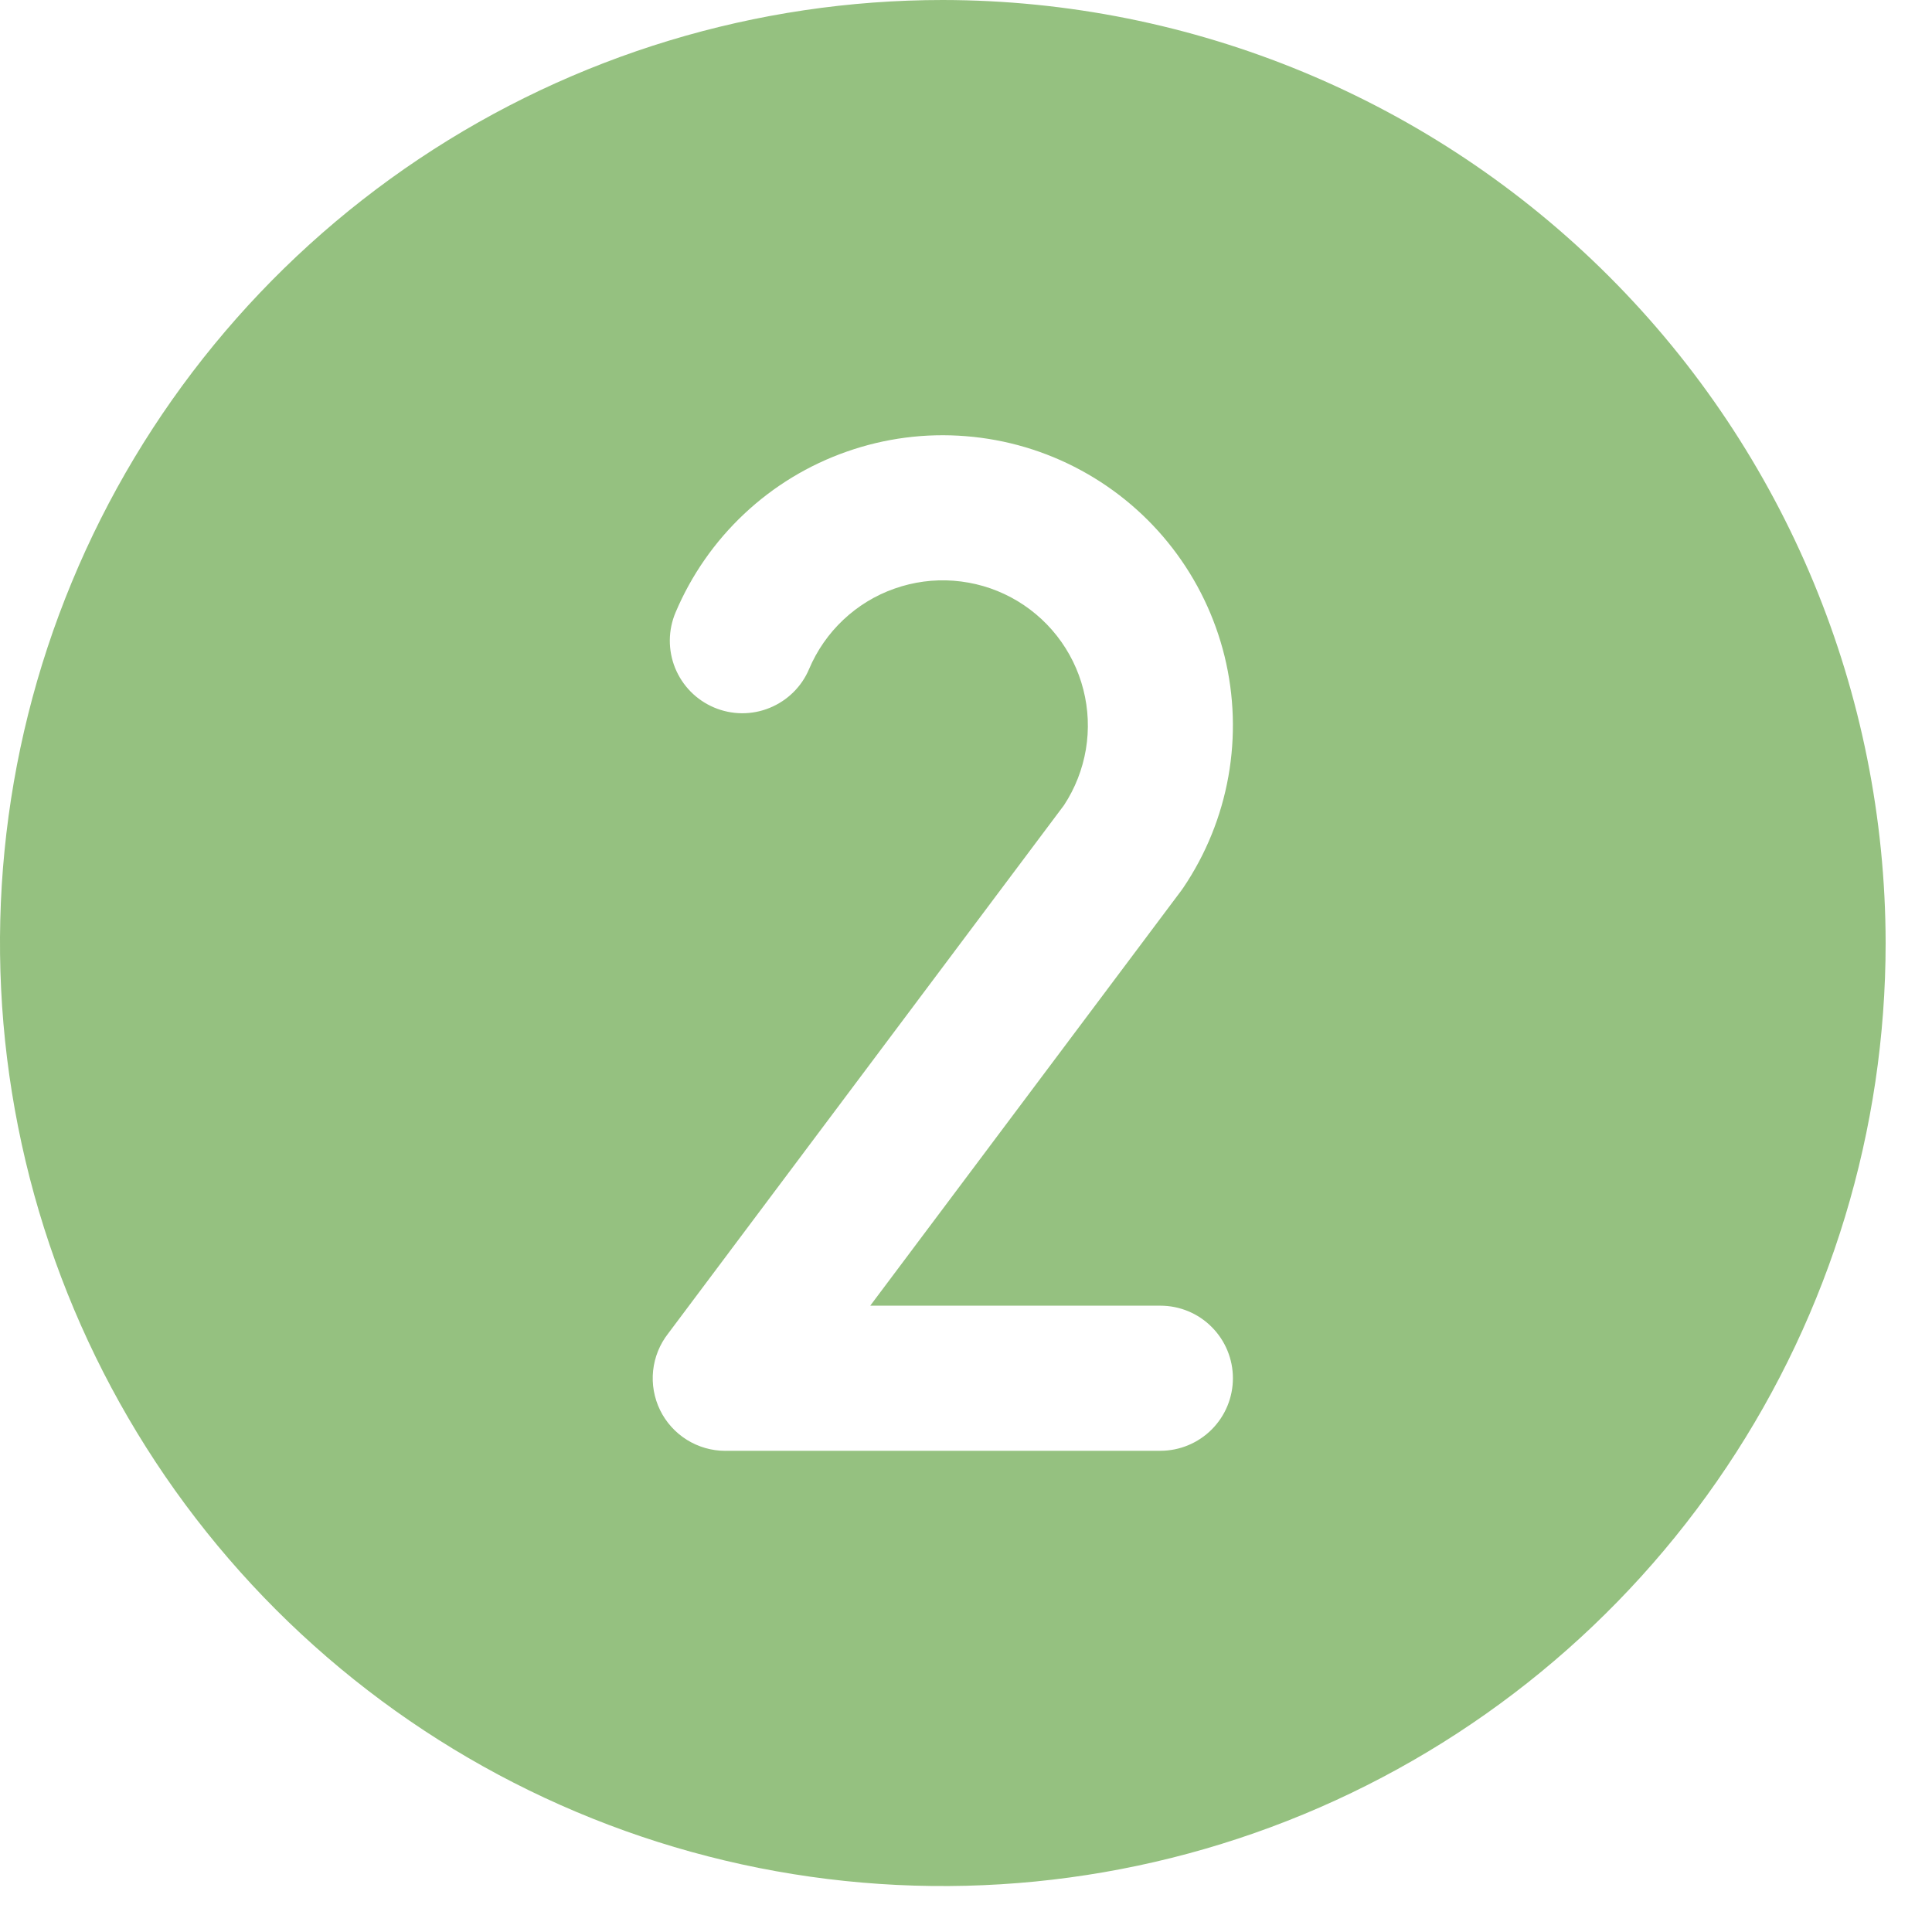
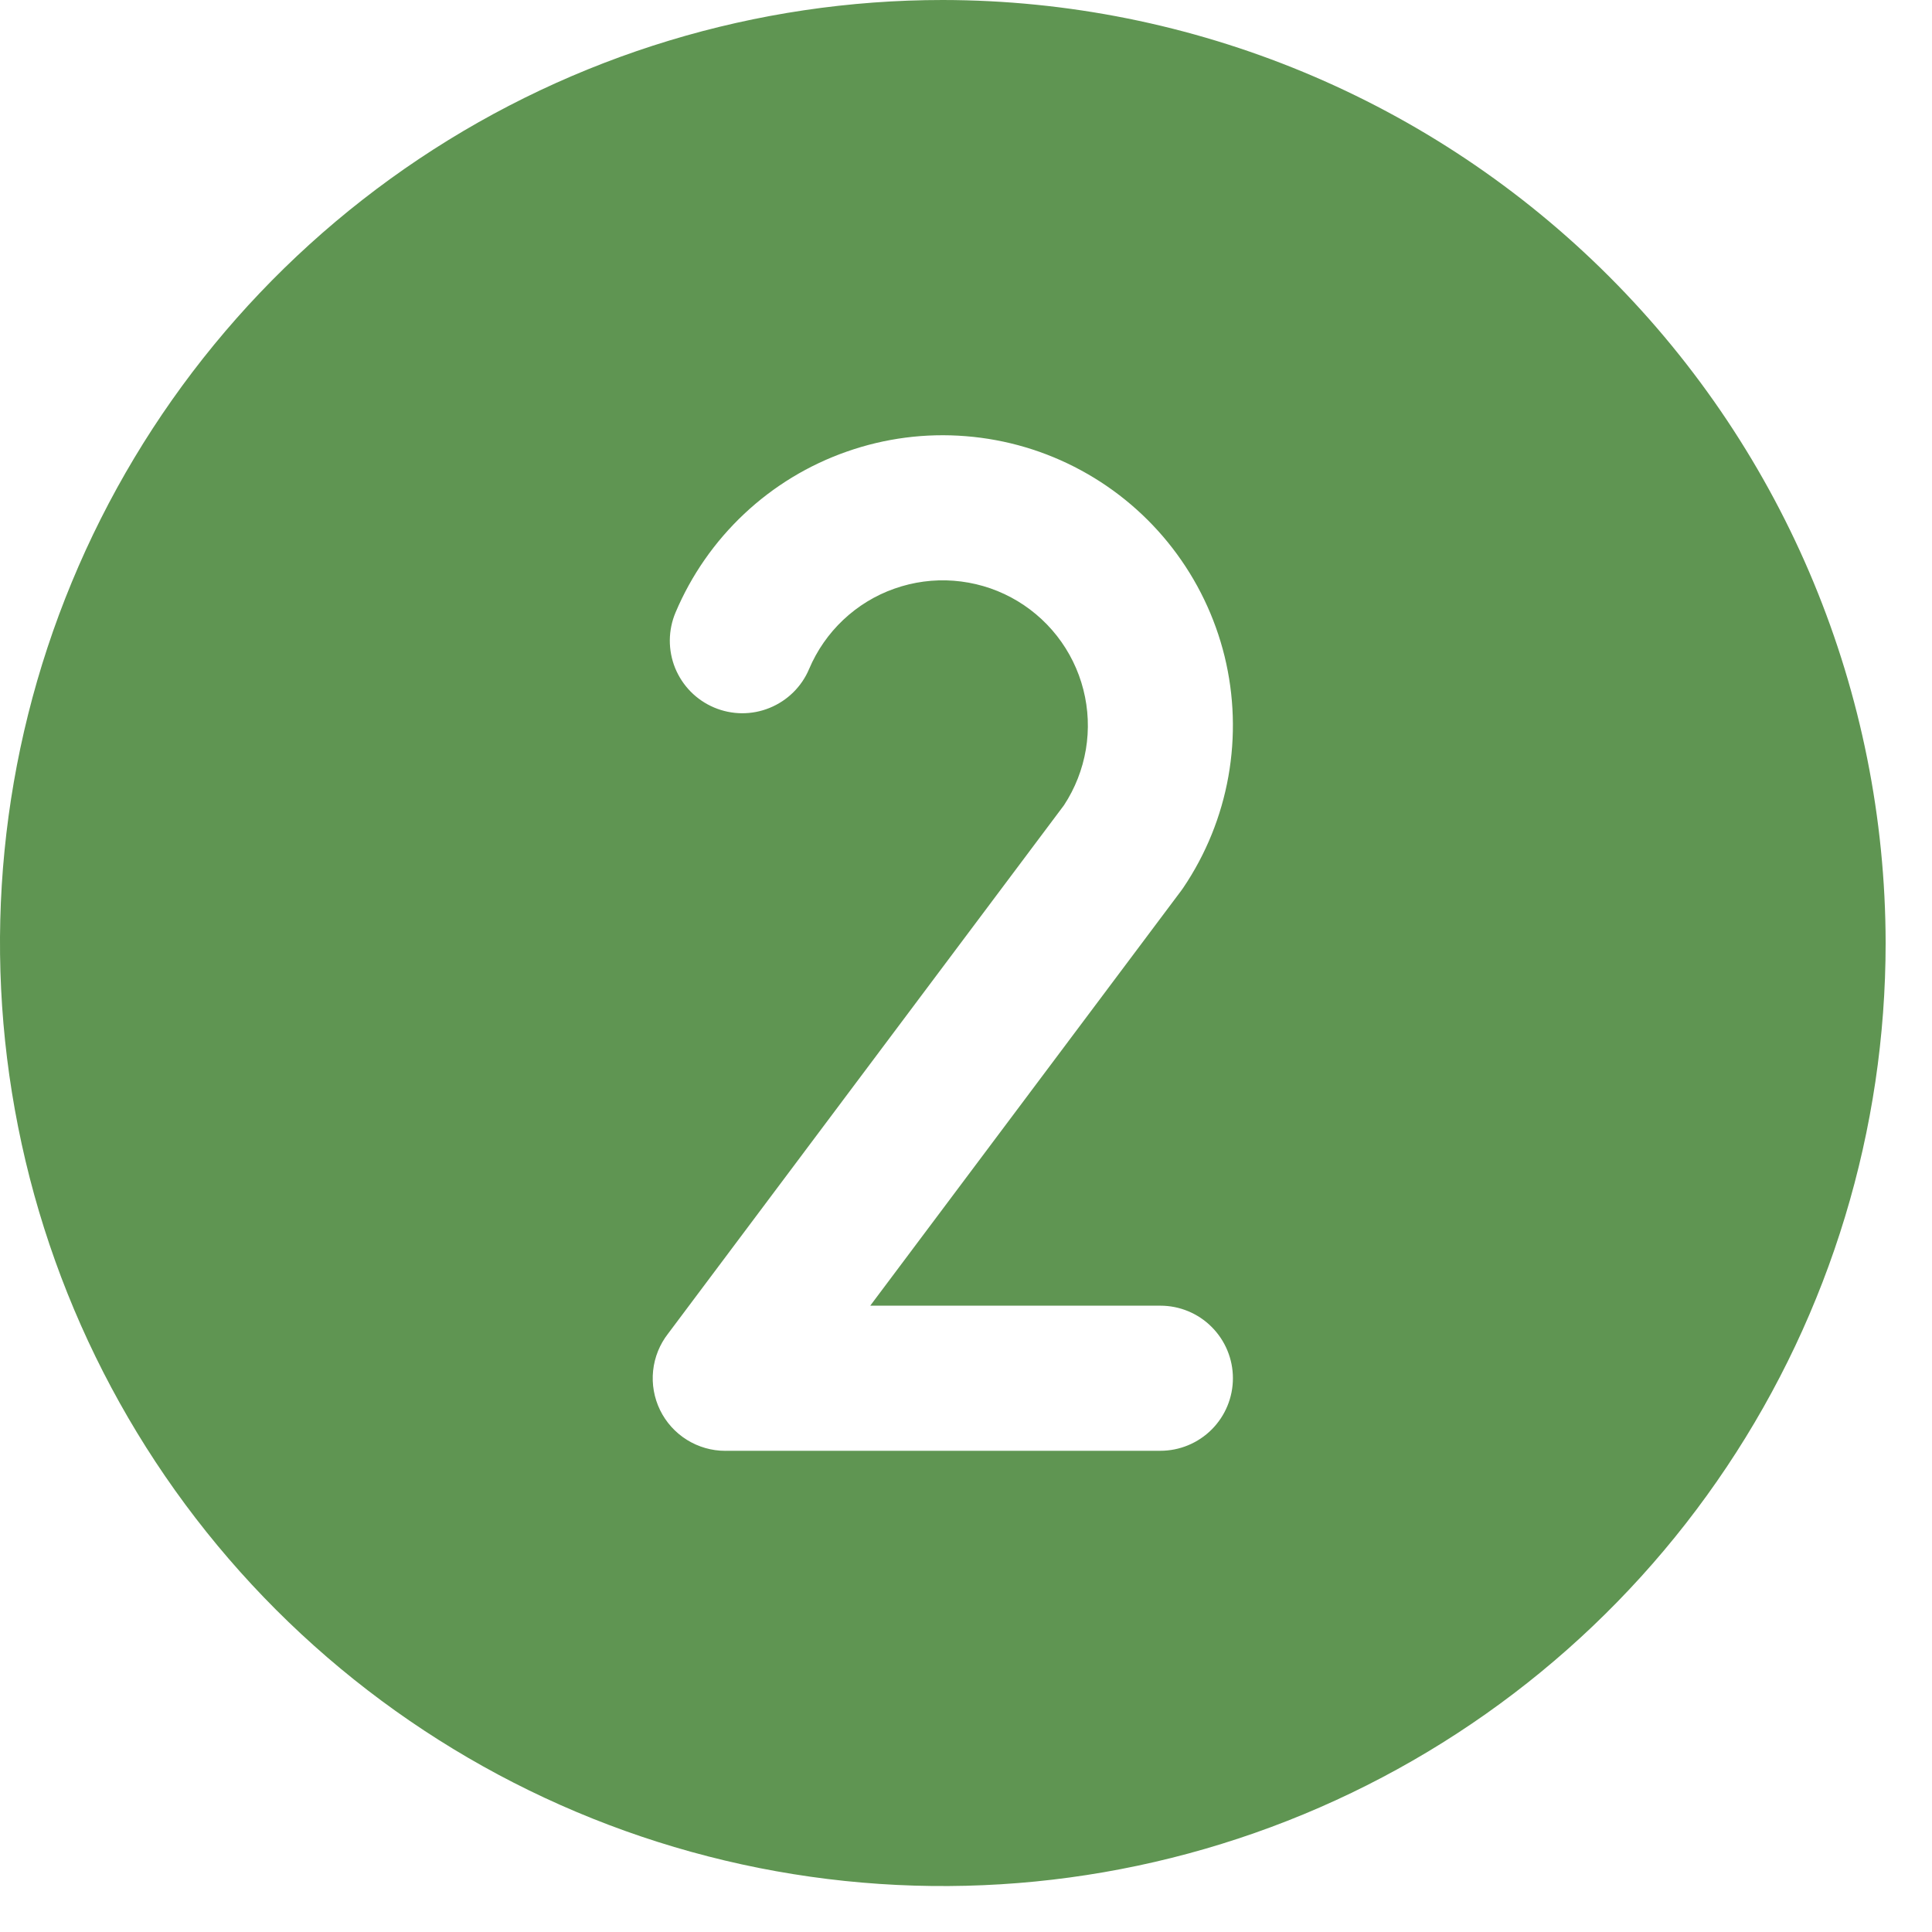
<svg xmlns="http://www.w3.org/2000/svg" width="39" height="39" viewBox="0 0 39 39" fill="none">
-   <path d="M19.032 0C15.268 0 11.588 1.116 8.458 3.208C5.329 5.3 2.889 8.273 1.449 11.752C0.008 15.23 -0.369 19.058 0.366 22.75C1.1 26.443 2.913 29.835 5.574 32.497C8.236 35.159 11.627 36.972 15.319 37.707C19.011 38.441 22.837 38.065 26.315 36.624C29.793 35.183 32.765 32.743 34.856 29.612C36.948 26.482 38.064 22.801 38.064 19.036C38.058 13.989 36.051 9.151 32.483 5.582C28.915 2.013 24.078 0.006 19.032 0ZM23.424 26.357C23.812 26.357 24.185 26.511 24.459 26.786C24.734 27.061 24.888 27.433 24.888 27.821C24.888 28.21 24.734 28.582 24.459 28.857C24.185 29.131 23.812 29.286 23.424 29.286H14.698C14.679 29.286 14.659 29.287 14.64 29.287C14.365 29.287 14.097 29.209 13.864 29.064C13.631 28.918 13.444 28.71 13.324 28.464C13.204 28.217 13.155 27.941 13.184 27.669C13.213 27.395 13.318 27.136 13.487 26.92L21.479 16.253C21.702 15.913 21.852 15.53 21.92 15.128C21.987 14.727 21.97 14.316 21.869 13.921C21.769 13.527 21.587 13.157 21.336 12.837C21.085 12.517 20.77 12.252 20.411 12.06C20.052 11.868 19.657 11.754 19.251 11.723C18.846 11.692 18.438 11.747 18.054 11.883C17.67 12.018 17.319 12.233 17.023 12.512C16.727 12.791 16.492 13.129 16.333 13.504C16.259 13.681 16.149 13.842 16.013 13.976C15.876 14.111 15.713 14.218 15.535 14.29C15.357 14.363 15.166 14.399 14.974 14.398C14.782 14.396 14.592 14.357 14.415 14.282C14.238 14.207 14.077 14.098 13.942 13.961C13.807 13.824 13.701 13.662 13.628 13.484C13.556 13.306 13.52 13.115 13.521 12.923C13.523 12.73 13.562 12.54 13.637 12.363C13.955 11.611 14.427 10.933 15.022 10.374C15.617 9.814 16.323 9.386 17.094 9.116C17.865 8.845 18.684 8.739 19.498 8.805C20.312 8.87 21.104 9.104 21.822 9.494C22.54 9.883 23.169 10.418 23.668 11.065C24.167 11.712 24.525 12.456 24.72 13.249C24.914 14.043 24.94 14.868 24.797 15.672C24.654 16.477 24.344 17.242 23.887 17.919C23.874 17.939 23.86 17.959 23.845 17.978L17.567 26.357L23.424 26.357Z" fill="#95C180" />
+   <path d="M19.032 0C15.268 0 11.588 1.116 8.458 3.208C5.329 5.3 2.889 8.273 1.449 11.752C0.008 15.23 -0.369 19.058 0.366 22.75C1.1 26.443 2.913 29.835 5.574 32.497C8.236 35.159 11.627 36.972 15.319 37.707C19.011 38.441 22.837 38.065 26.315 36.624C29.793 35.183 32.765 32.743 34.856 29.612C36.948 26.482 38.064 22.801 38.064 19.036C38.058 13.989 36.051 9.151 32.483 5.582C28.915 2.013 24.078 0.006 19.032 0ZM23.424 26.357C23.812 26.357 24.185 26.511 24.459 26.786C24.734 27.061 24.888 27.433 24.888 27.821C24.888 28.21 24.734 28.582 24.459 28.857C24.185 29.131 23.812 29.286 23.424 29.286H14.698C14.679 29.286 14.659 29.287 14.64 29.287C14.365 29.287 14.097 29.209 13.864 29.064C13.631 28.918 13.444 28.71 13.324 28.464C13.204 28.217 13.155 27.941 13.184 27.669C13.213 27.395 13.318 27.136 13.487 26.92L21.479 16.253C21.702 15.913 21.852 15.53 21.92 15.128C21.987 14.727 21.97 14.316 21.869 13.921C21.769 13.527 21.587 13.157 21.336 12.837C21.085 12.517 20.77 12.252 20.411 12.06C20.052 11.868 19.657 11.754 19.251 11.723C18.846 11.692 18.438 11.747 18.054 11.883C17.67 12.018 17.319 12.233 17.023 12.512C16.727 12.791 16.492 13.129 16.333 13.504C16.259 13.681 16.149 13.842 16.013 13.976C15.876 14.111 15.713 14.218 15.535 14.29C15.357 14.363 15.166 14.399 14.974 14.398C14.782 14.396 14.592 14.357 14.415 14.282C14.238 14.207 14.077 14.098 13.942 13.961C13.807 13.824 13.701 13.662 13.628 13.484C13.556 13.306 13.52 13.115 13.521 12.923C13.523 12.73 13.562 12.54 13.637 12.363C13.955 11.611 14.427 10.933 15.022 10.374C15.617 9.814 16.323 9.386 17.094 9.116C17.865 8.845 18.684 8.739 19.498 8.805C20.312 8.87 21.104 9.104 21.822 9.494C22.54 9.883 23.169 10.418 23.668 11.065C24.167 11.712 24.525 12.456 24.72 13.249C24.914 14.043 24.94 14.868 24.797 15.672C24.654 16.477 24.344 17.242 23.887 17.919C23.874 17.939 23.86 17.959 23.845 17.978L17.567 26.357L23.424 26.357Z" fill="#5f9552" />
</svg>
